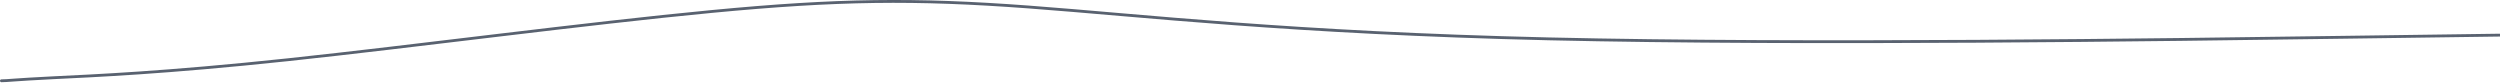
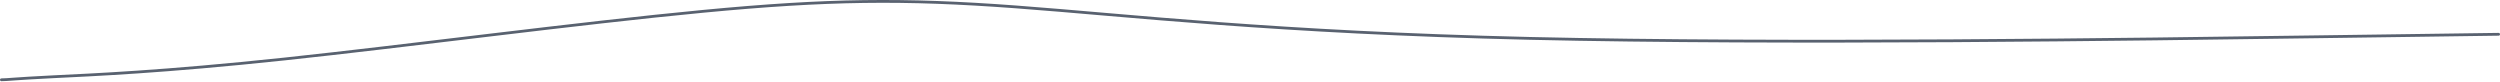
- <svg xmlns="http://www.w3.org/2000/svg" width="882" height="29" viewBox="0 0 882 29" fill="none">
-   <path d="M892.5 12.245C891.704 12.245 890.907 12.245 827.347 13.145C763.787 14.045 637.487 15.845 546.381 13.71C455.276 11.576 403.191 5.452 362.879 2.465C322.567 -0.522 295.606 -0.187 251.168 4.043C206.73 8.273 145.631 16.388 101.696 21.063C57.761 25.738 32.841 26.726 18.868 27.425C4.896 28.123 2.625 28.501 0.5 28.5" stroke="#596270" stroke-linecap="round" />
+ <svg xmlns="http://www.w3.org/2000/svg" width="893" height="29" viewBox="0 0 893 29" fill="none">
+   <path d="M892.5 12.245C891.704 12.245 890.907 12.245 827.347 13.145C763.787 14.045 637.487 15.845 546.381 13.71C455.276 11.576 403.191 5.452 362.879 2.465C322.567 -0.522 295.606 -0.187 251.168 4.043C206.73 8.273 145.631 16.388 101.696 21.063C57.761 25.738 32.841 26.726 18.868 27.425C4.896 28.123 2.625 28.5 0.5 28.5" stroke="#596270" stroke-linecap="round" />
</svg>
